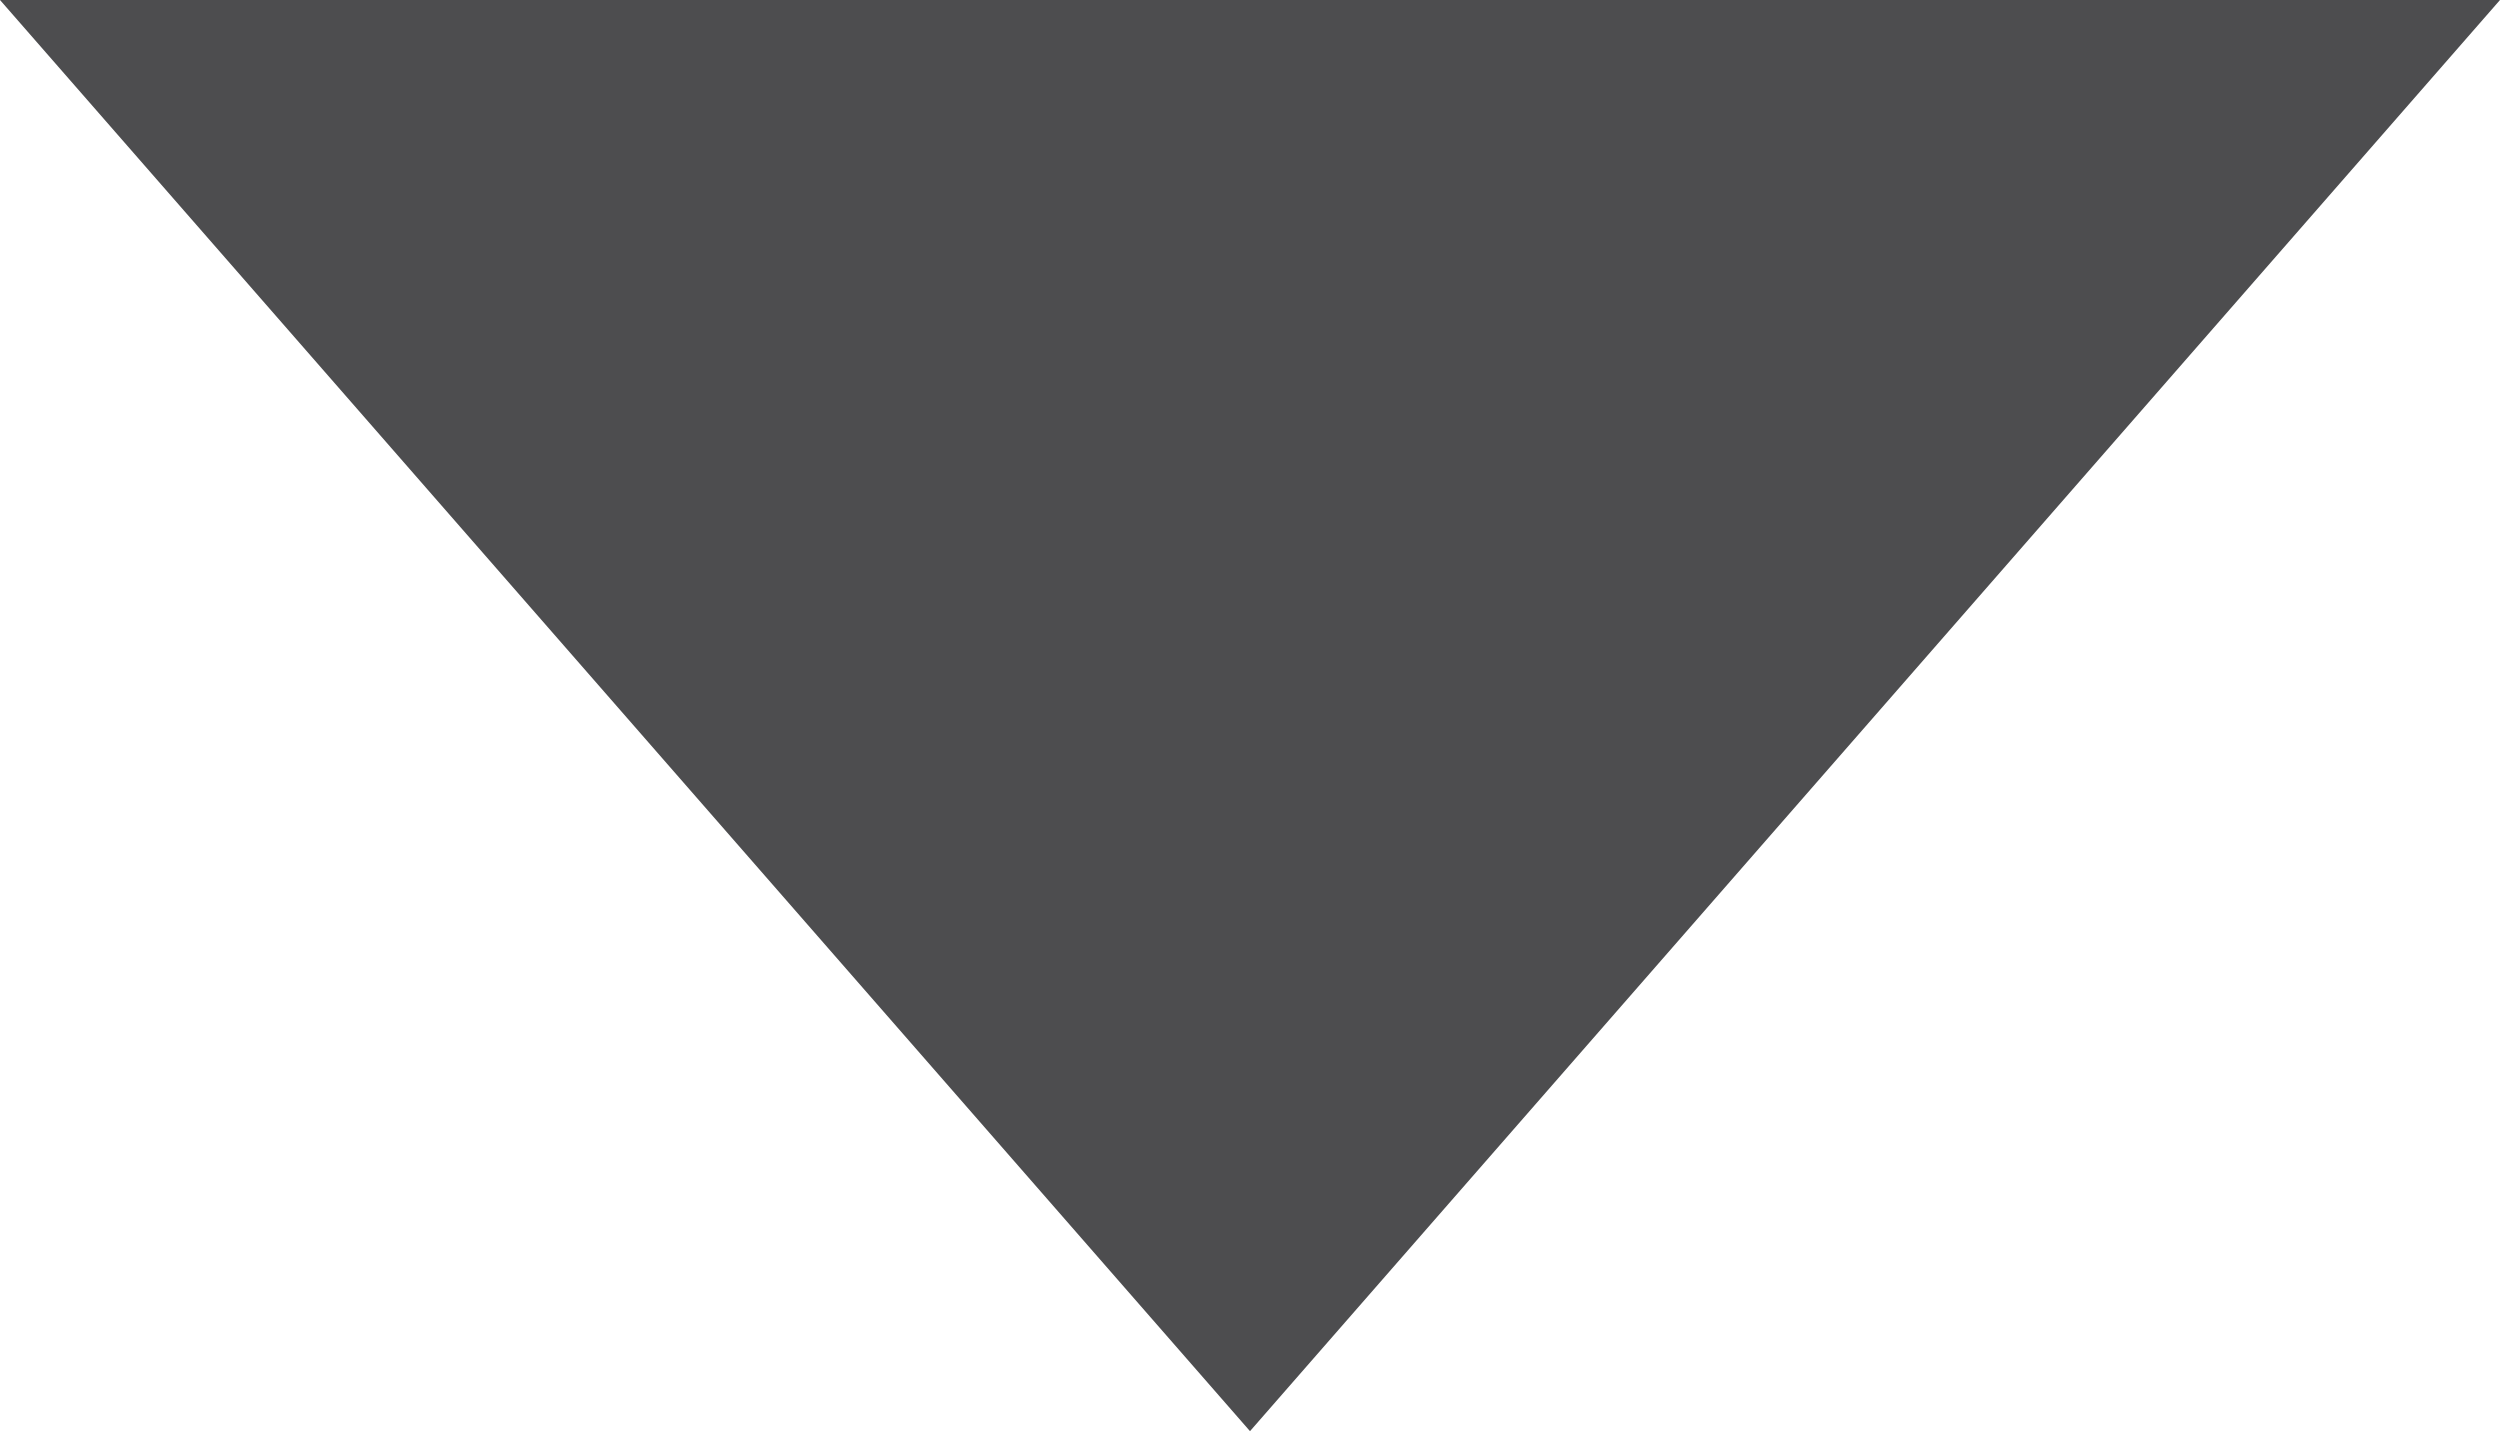
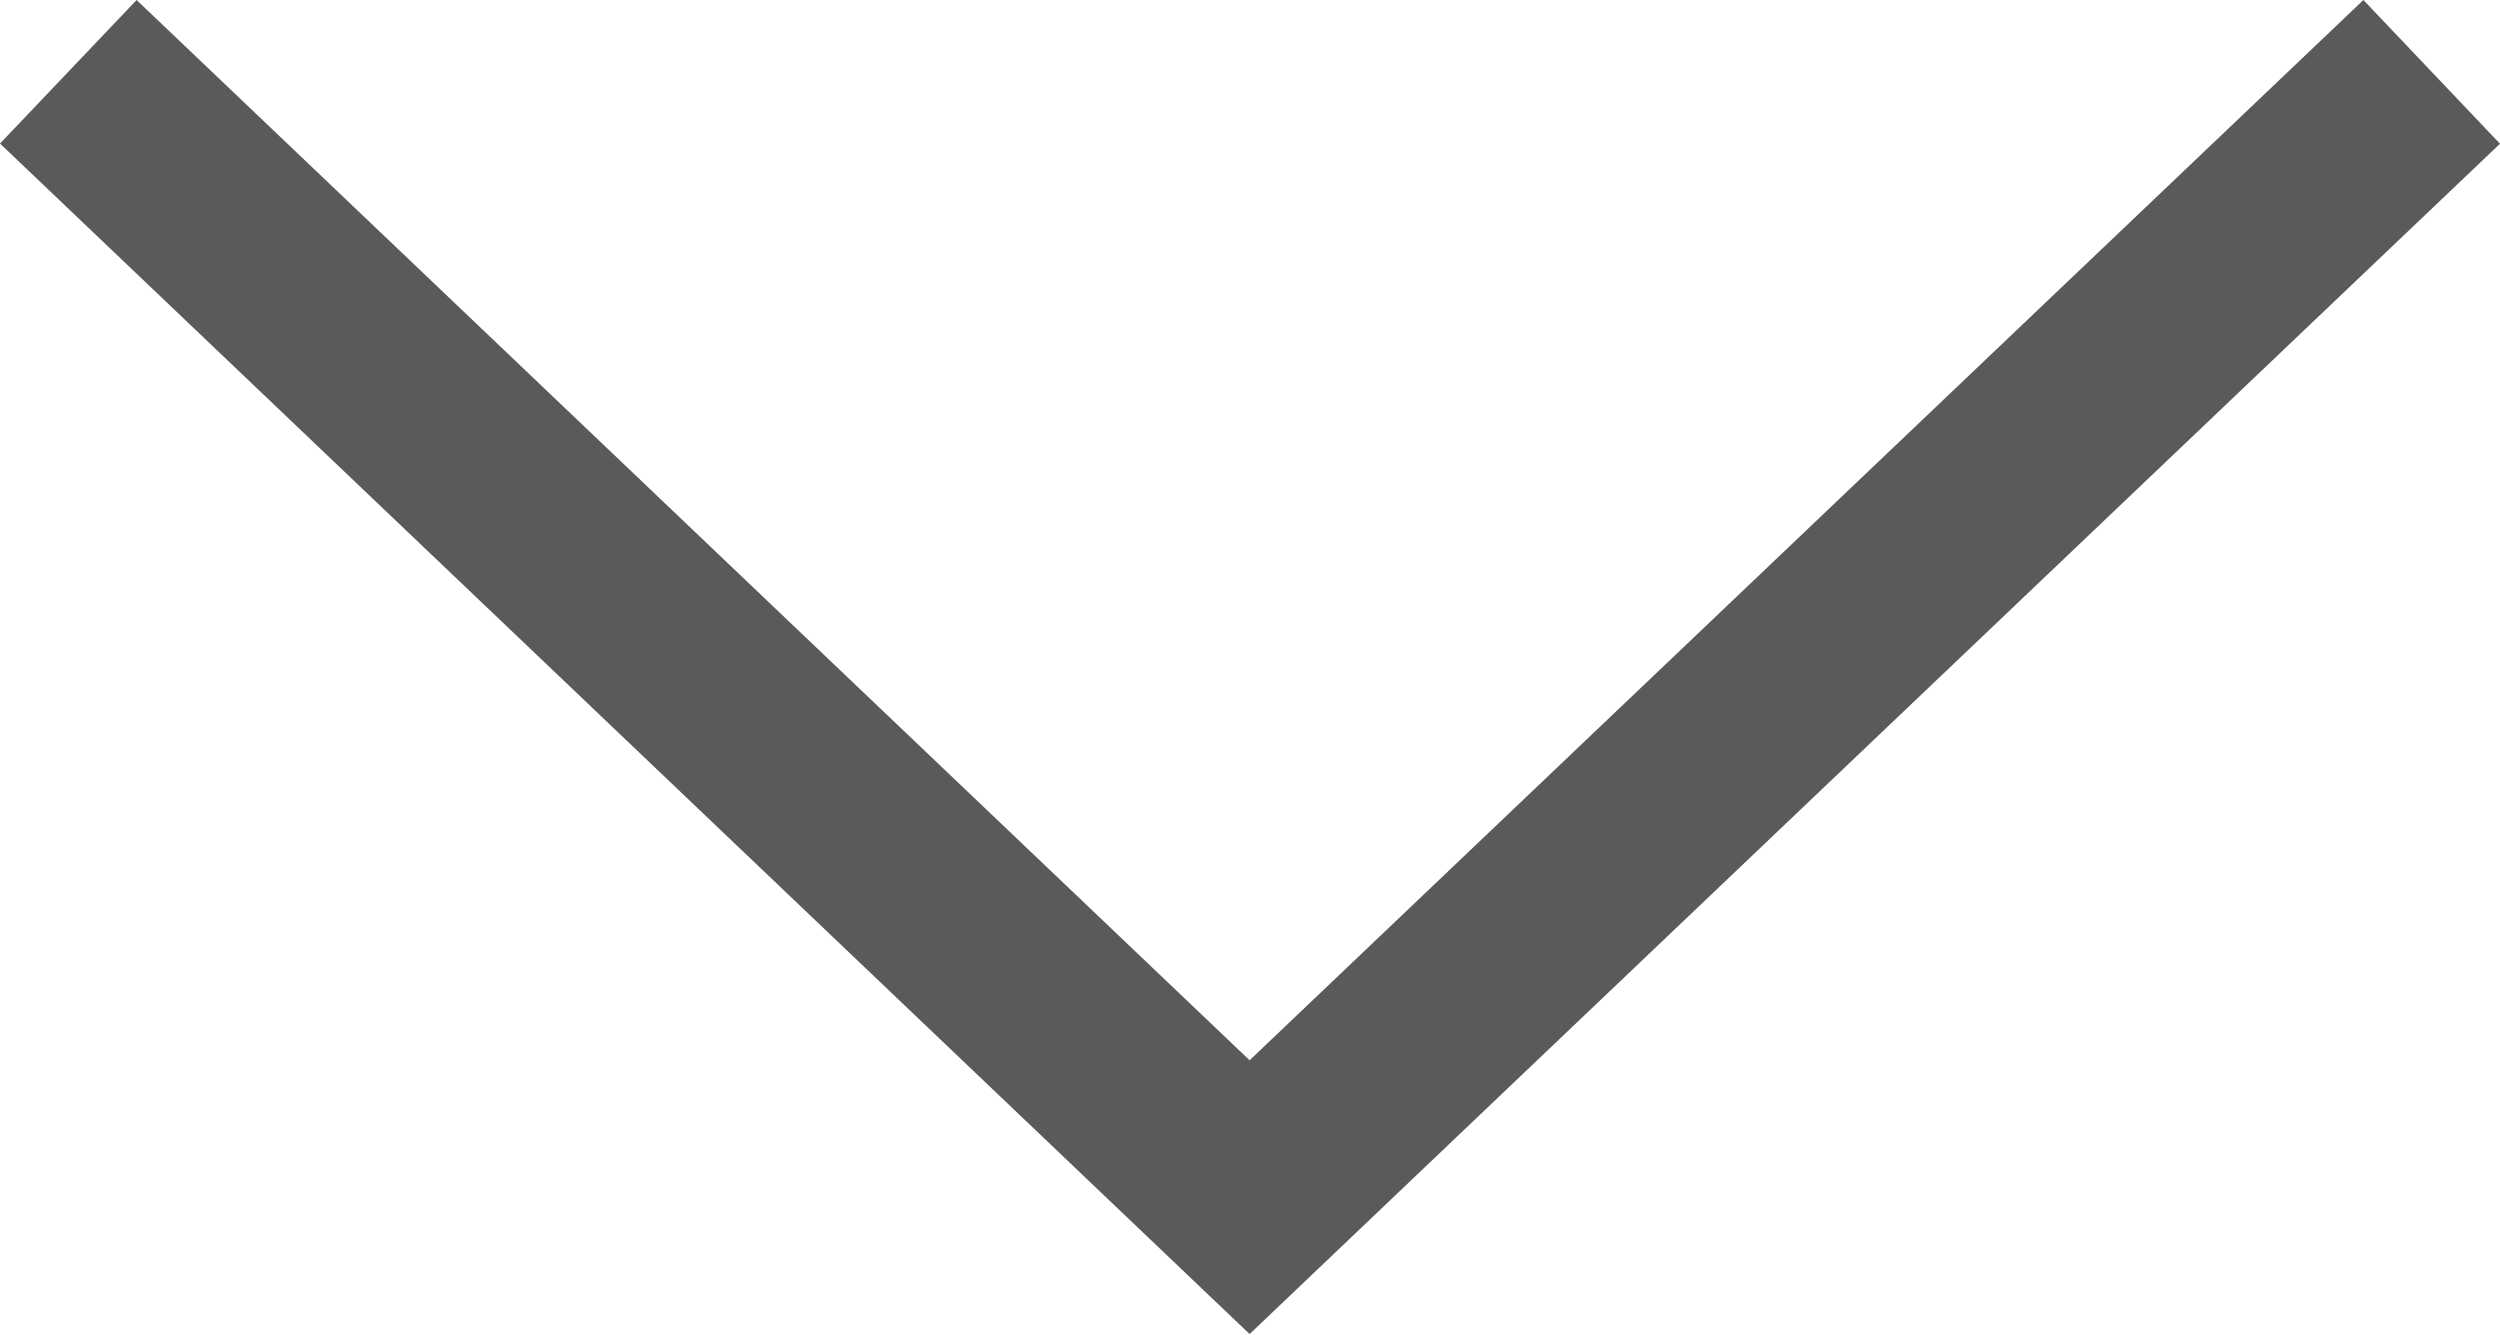
- <svg xmlns="http://www.w3.org/2000/svg" version="1.1" id="Layer_1" x="0px" y="0px" viewBox="0 0 13.8 7.9" style="enable-background:new 0 0 13.8 7.9;" xml:space="preserve">
-   <polygon style="fill:#4D4D4F;" points="0,0 6.9,7.9 6.9,7.9 13.8,0 " />
+ <svg xmlns="http://www.w3.org/2000/svg" version="1.1" id="Layer_1" x="0px" y="0px" width="12.61px" height="6.729px" viewBox="0 0 12.61 6.729" style="enable-background:new 0 0 12.61 6.729;" xml:space="preserve">
+   <g>
+     <polygon style="fill:#5A5A5A;" points="6.303,6.729 0,0.724 0.689,0 6.303,5.348 11.921,0 12.61,0.725  " />
+   </g>
</svg>
